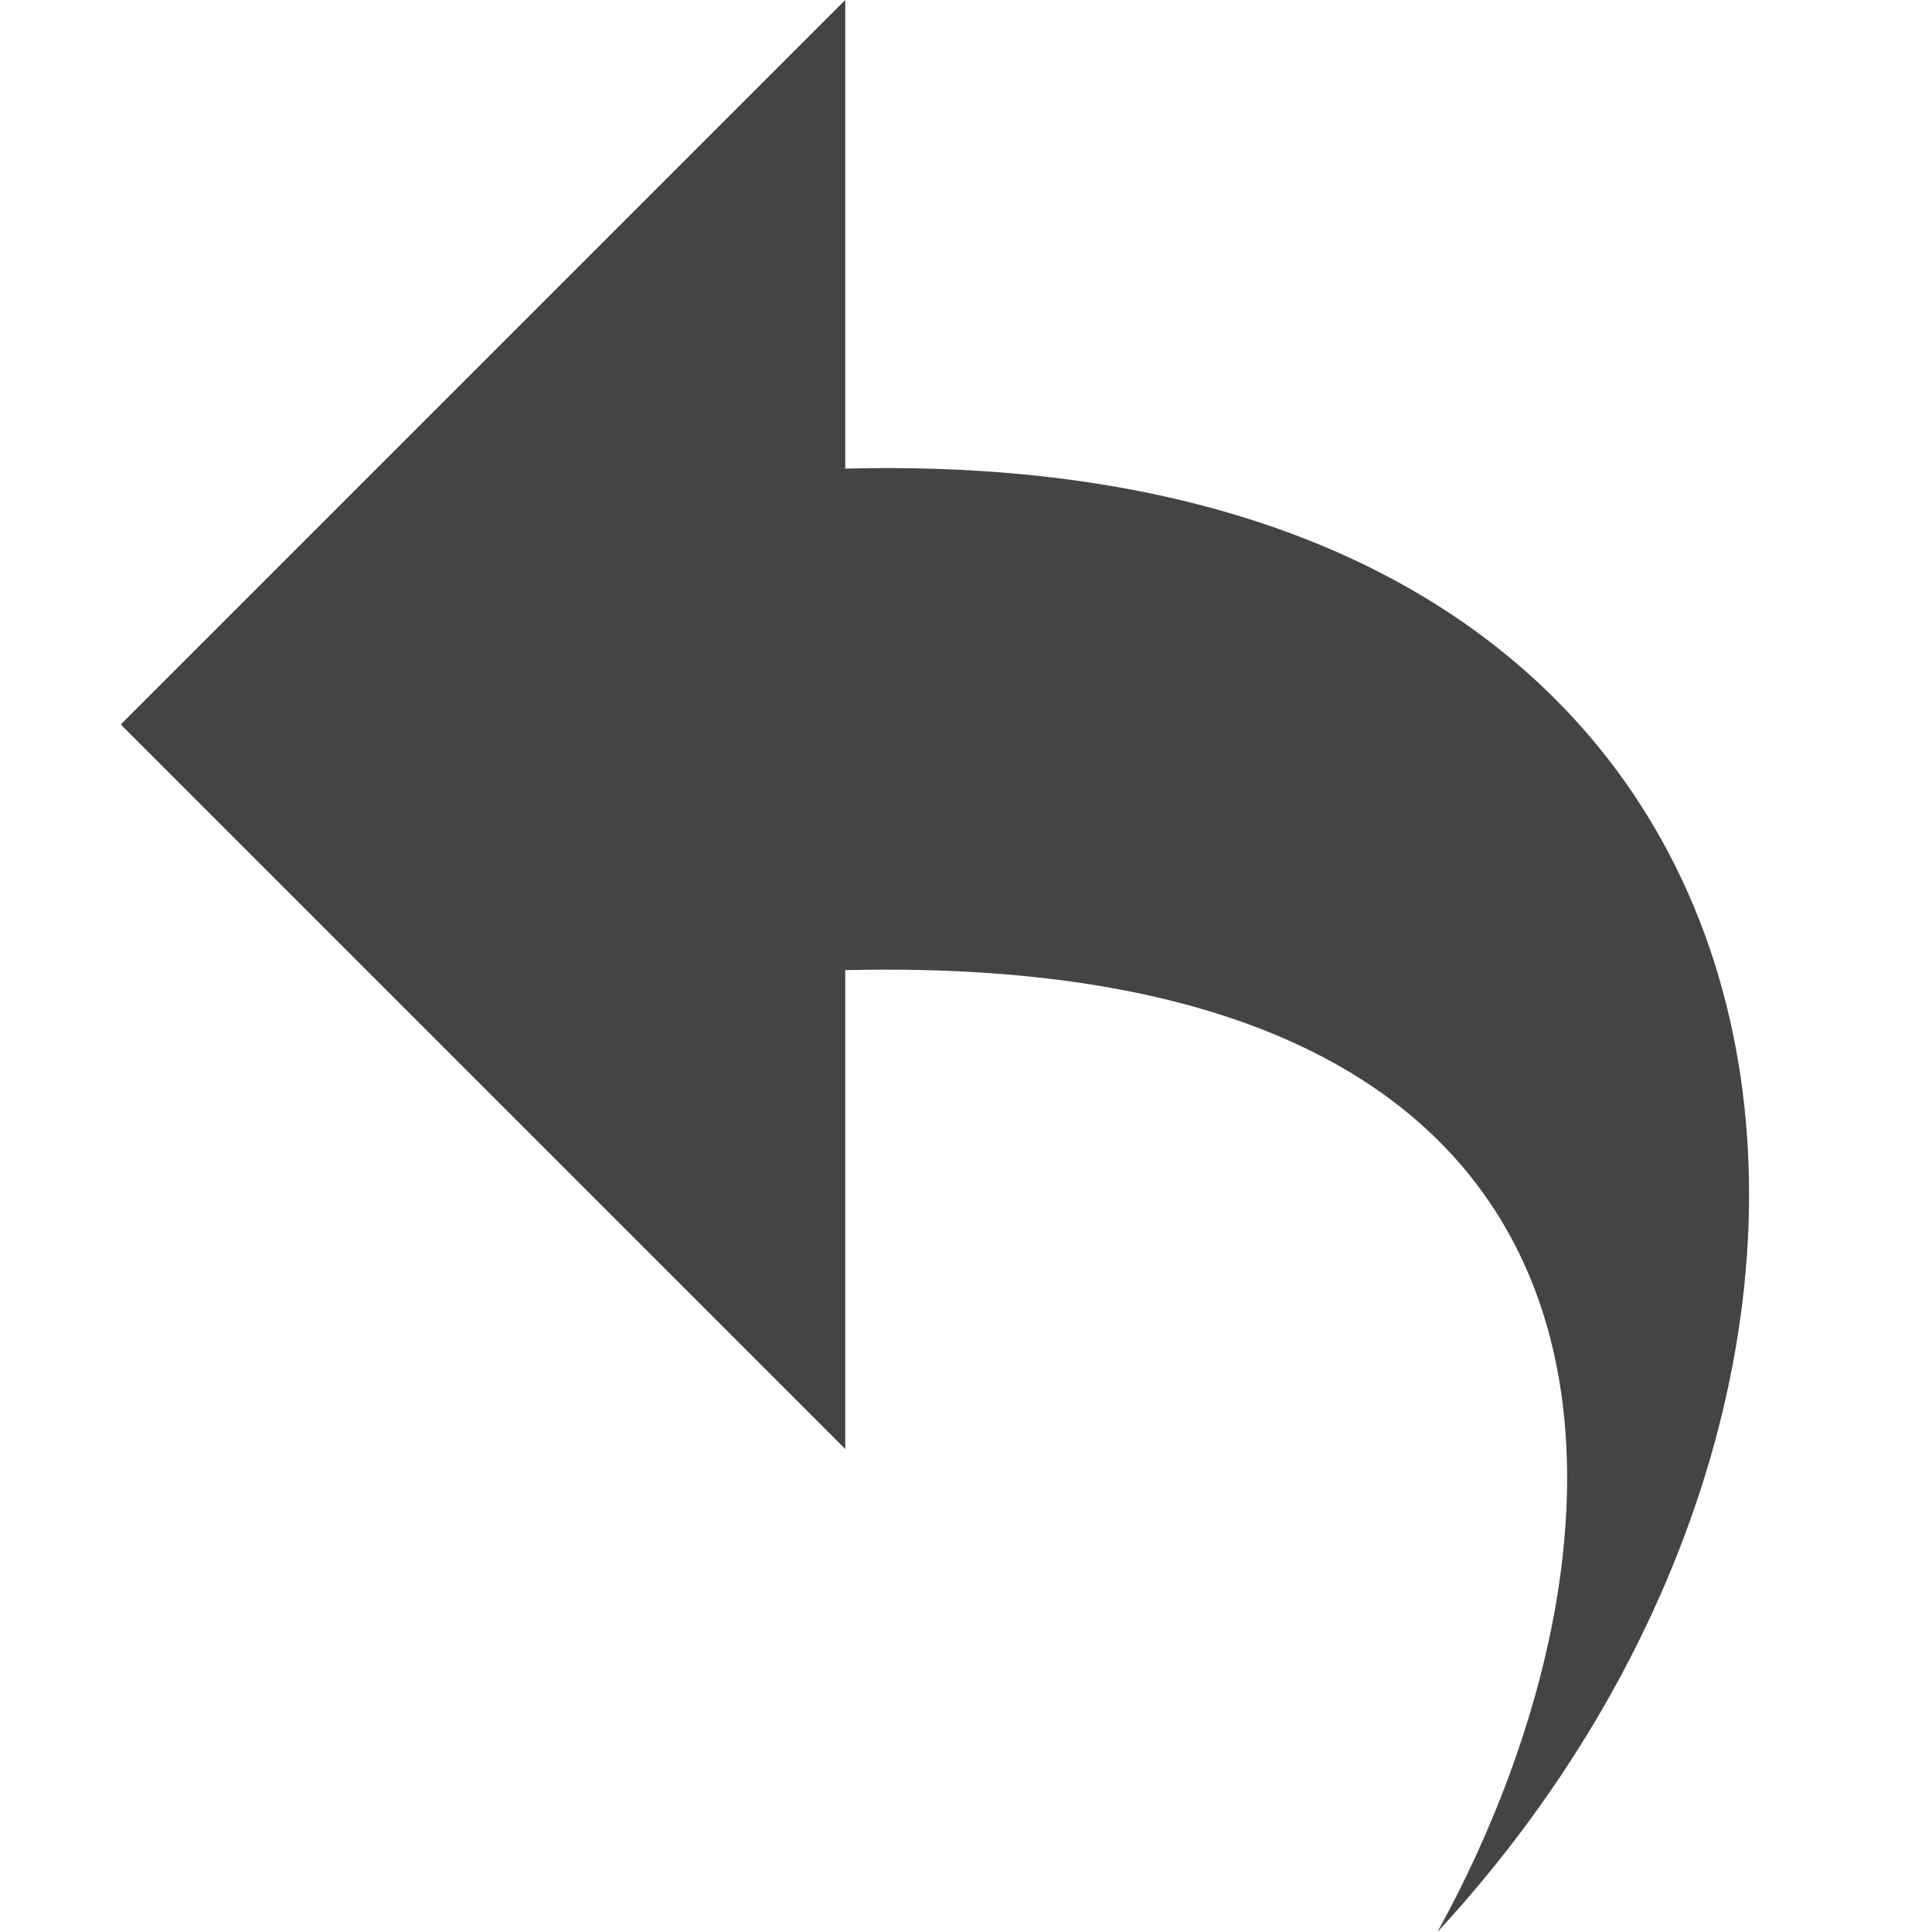
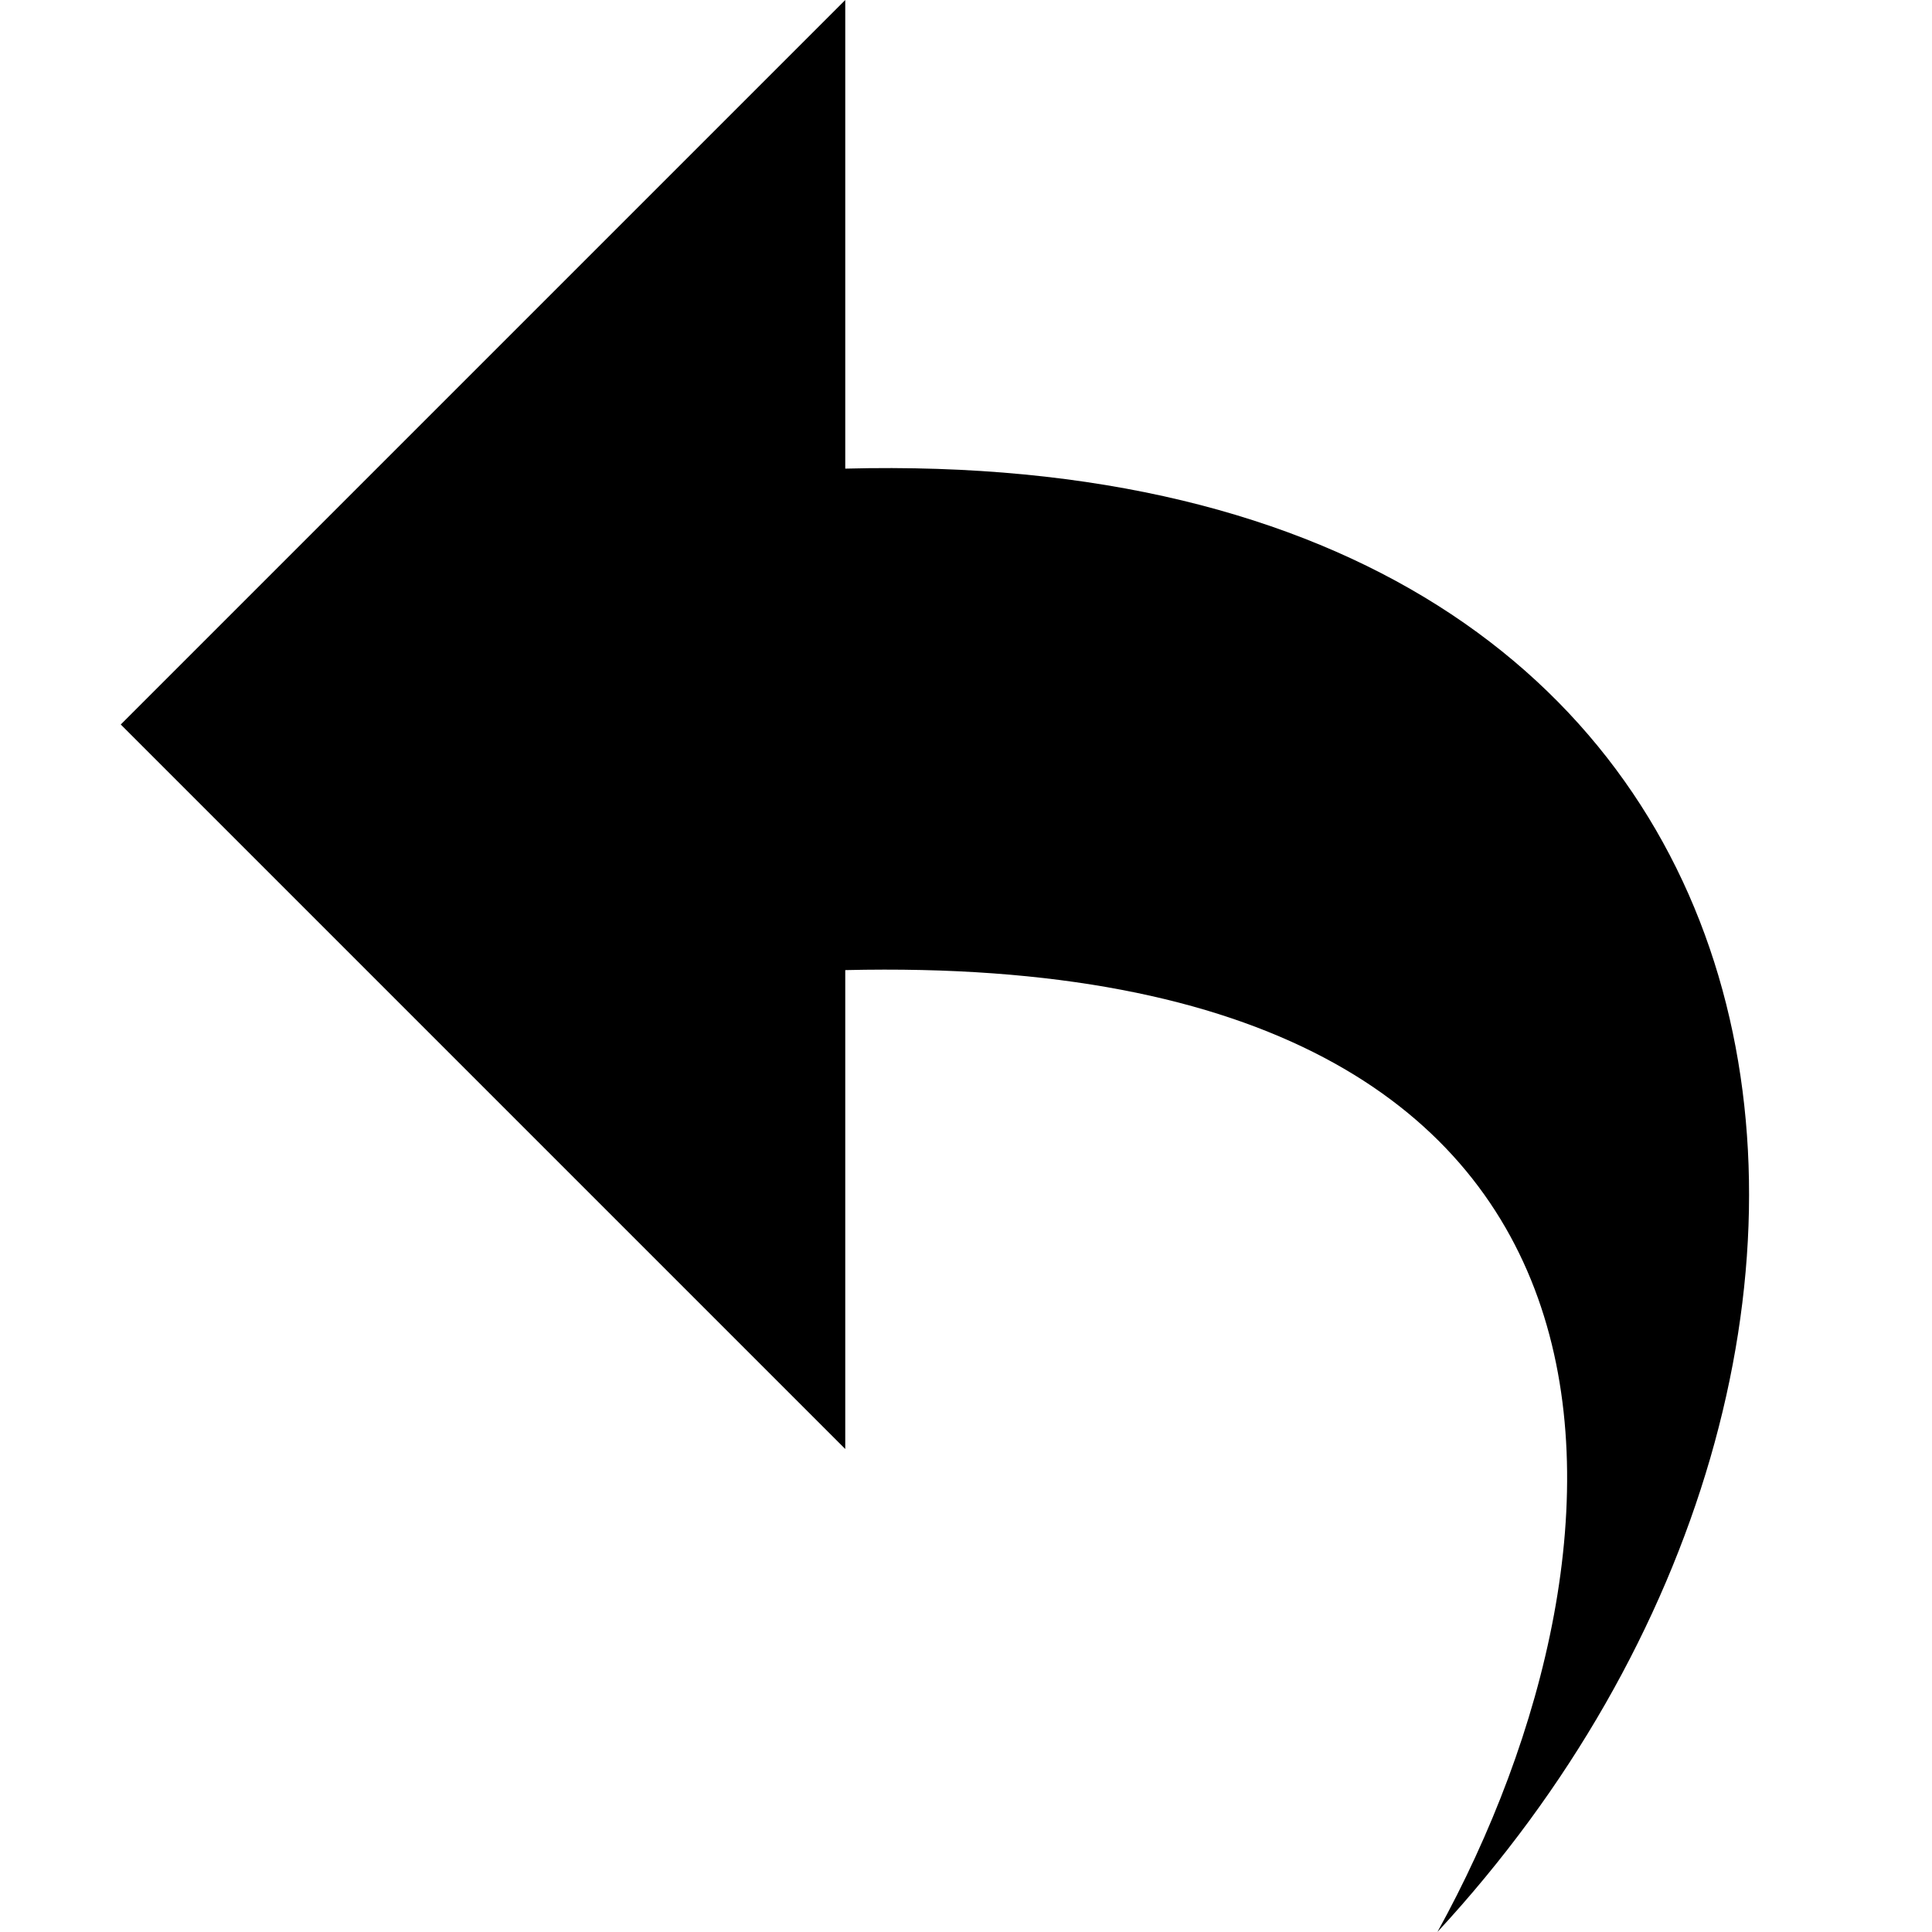
<svg xmlns="http://www.w3.org/2000/svg" t="1713769582023" class="icon" viewBox="0 0 1024 1024" version="1.1" p-id="23335" width="200" height="200">
-   <path d="M761.856 1024c113.728-206.048 132.896-520.32-313.856-509.824l0 253.824-384-384 384-384 0 248.384c534.976-13.952 594.56 472.224 313.856 775.616z" fill="#444444" p-id="23336" />
+   <path d="M761.856 1024c113.728-206.048 132.896-520.32-313.856-509.824l0 253.824-384-384 384-384 0 248.384c534.976-13.952 594.56 472.224 313.856 775.616z" lee="#444444" p-id="23336" />
</svg>
